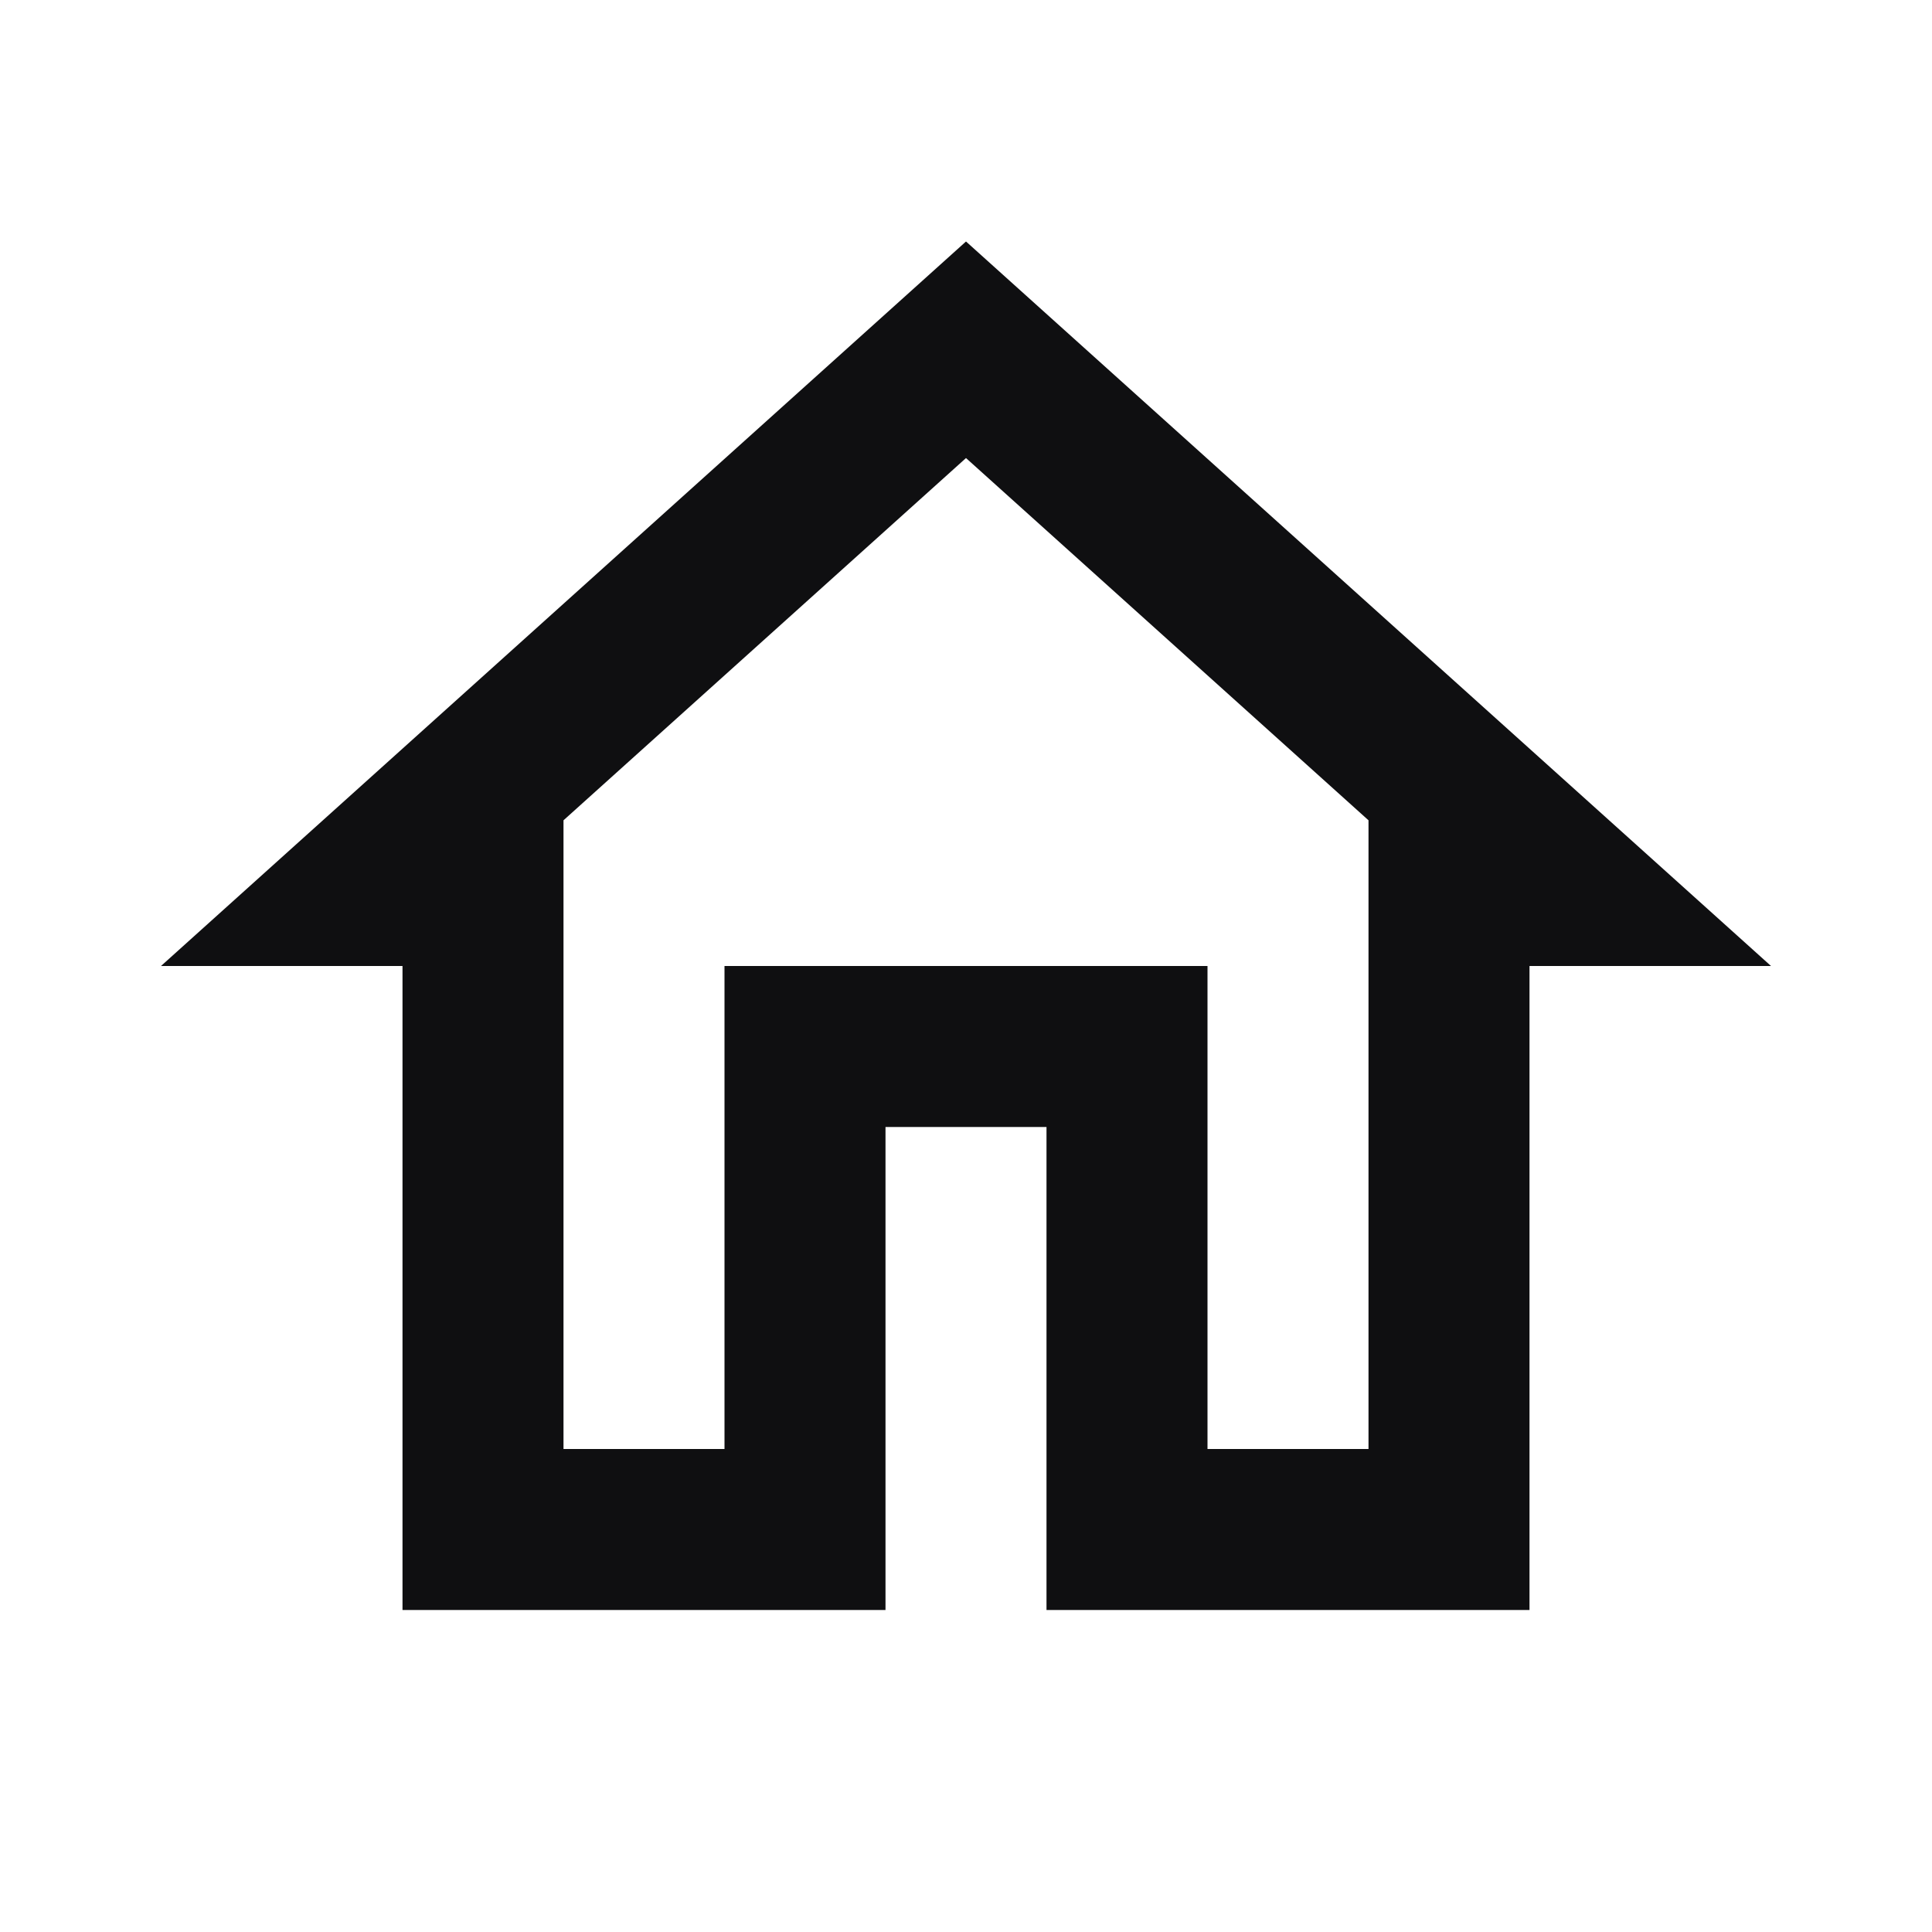
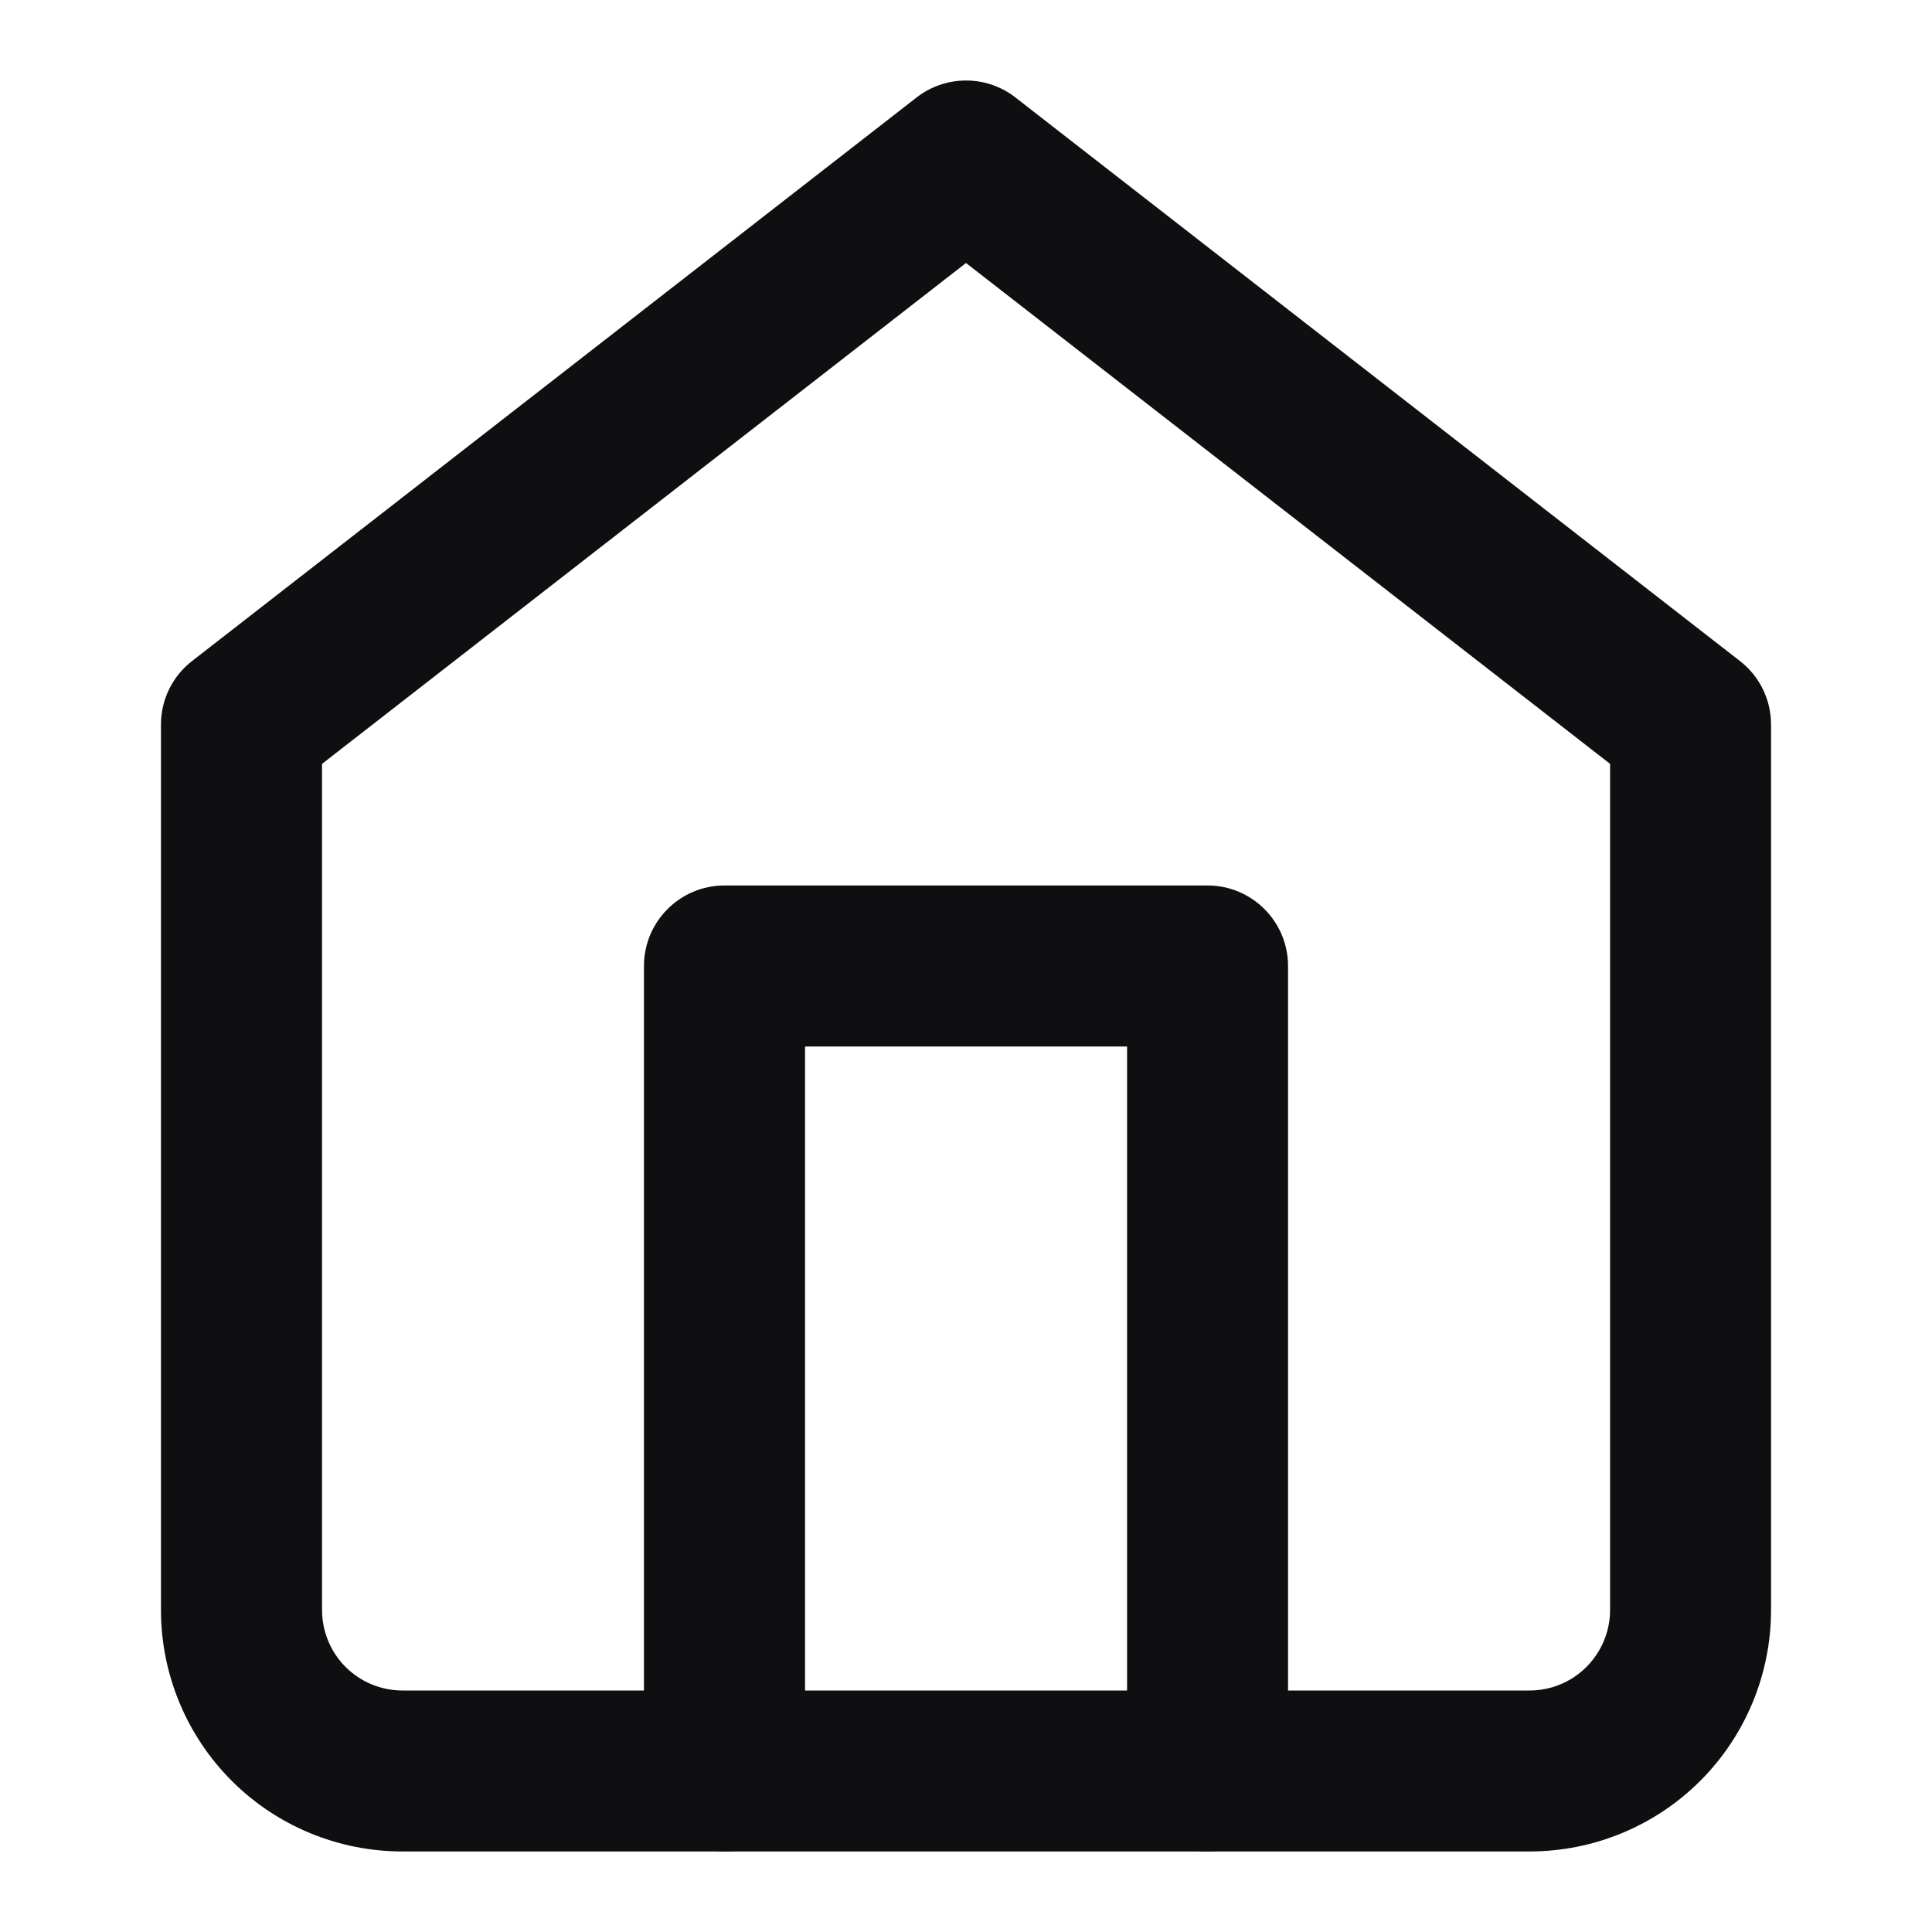
- <svg xmlns="http://www.w3.org/2000/svg" height="20px" viewBox="0 0 24 24" width="20px" fill="#0F0F11">
-   <path d="M0 0h24v24H0V0z" fill="none" />
-   <path d="M12 5.69l5 4.5V18h-2v-6H9v6H7v-7.81l5-4.5M12 3L2 12h3v8h6v-6h2v6h6v-8h3L12 3z" />
+ <svg xmlns="http://www.w3.org/2000/svg" width="16" height="16" viewBox="0 0 16 16" fill="none">
+   <path fill-rule="evenodd" clip-rule="evenodd" d="M7.591 0.807C7.832 0.62 8.169 0.62 8.409 0.807L14.409 5.474C14.572 5.6 14.667 5.794 14.667 6V13.333C14.667 13.864 14.456 14.373 14.081 14.748C13.706 15.123 13.197 15.333 12.667 15.333H3.333C2.803 15.333 2.294 15.123 1.919 14.748C1.544 14.373 1.333 13.864 1.333 13.333V6C1.333 5.794 1.428 5.6 1.591 5.474L7.591 0.807ZM2.667 6.326V13.333C2.667 13.51 2.737 13.68 2.862 13.805C2.987 13.93 3.157 14 3.333 14H12.667C12.844 14 13.013 13.93 13.138 13.805C13.263 13.68 13.334 13.51 13.334 13.333V6.326L8 2.178L2.667 6.326Z" fill="#0F0F11" />
+   <path fill-rule="evenodd" clip-rule="evenodd" d="M5.333 8C5.333 7.632 5.632 7.333 6 7.333H10C10.368 7.333 10.667 7.632 10.667 8V14.667C10.667 15.035 10.368 15.333 10 15.333C9.632 15.333 9.334 15.035 9.334 14.667V8.667H6.667V14.667C6.667 15.035 6.368 15.333 6 15.333C5.632 15.333 5.333 15.035 5.333 14.667V8Z" fill="#0F0F11" />
</svg>
